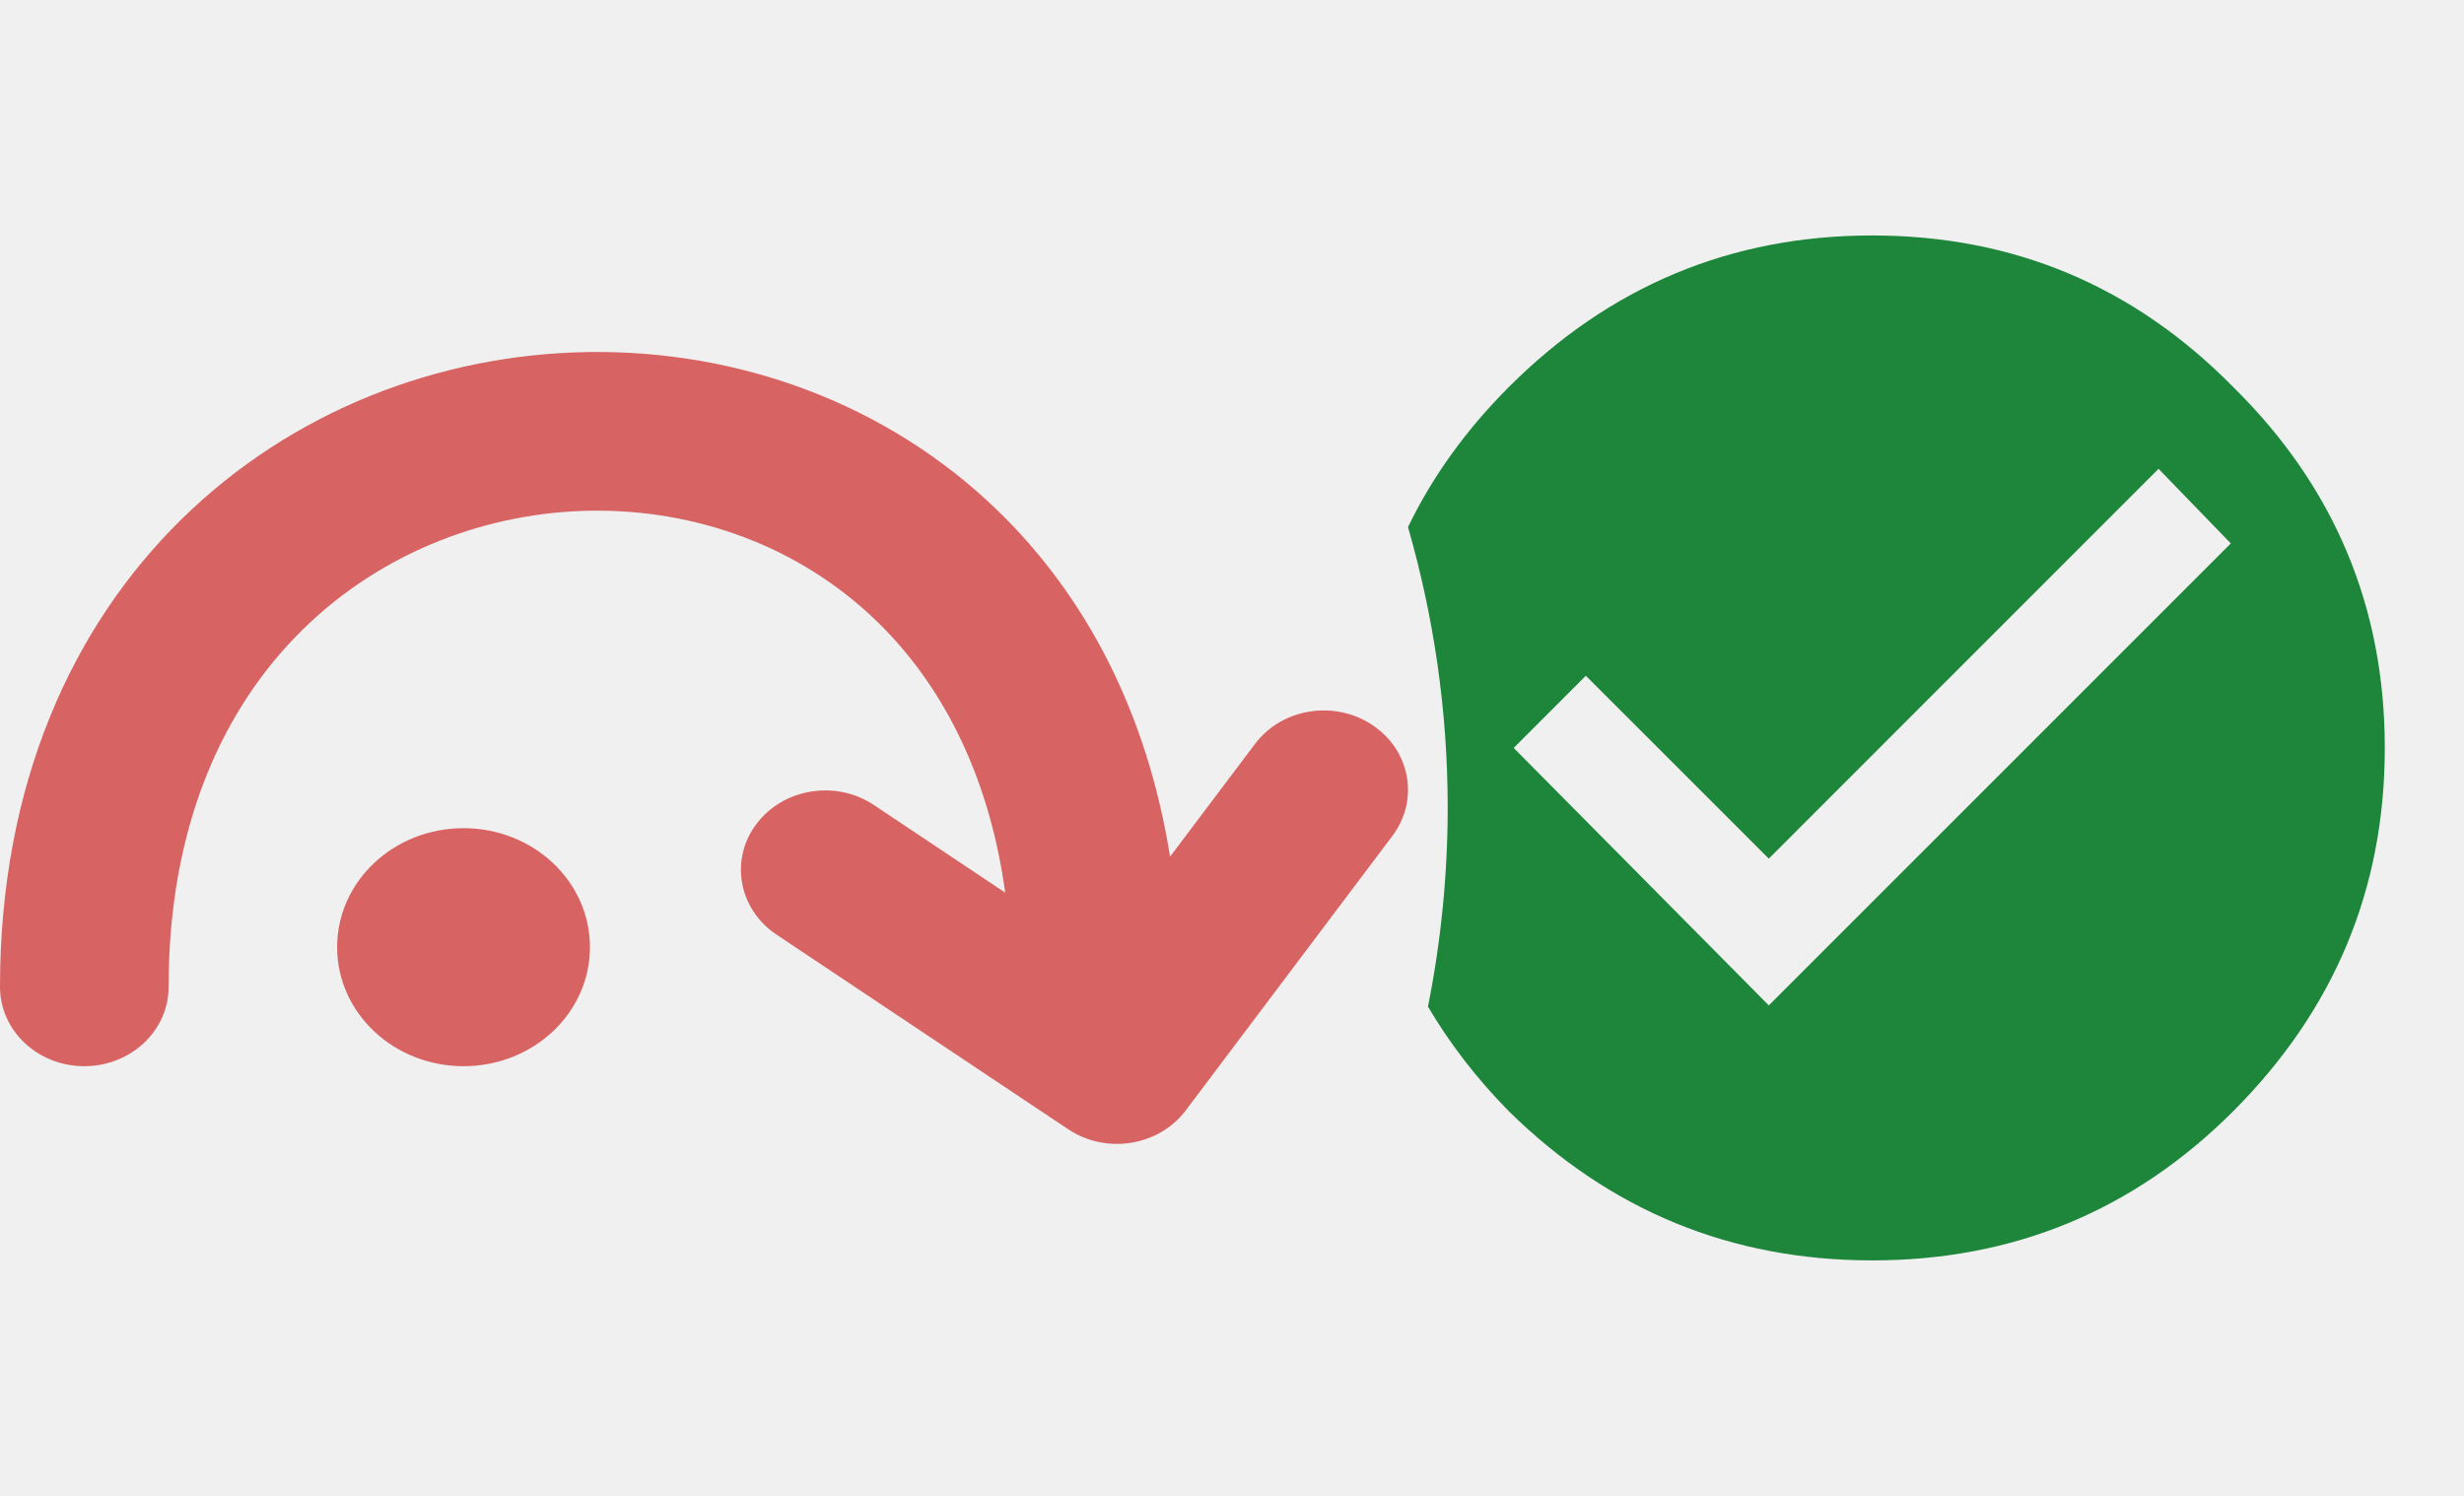
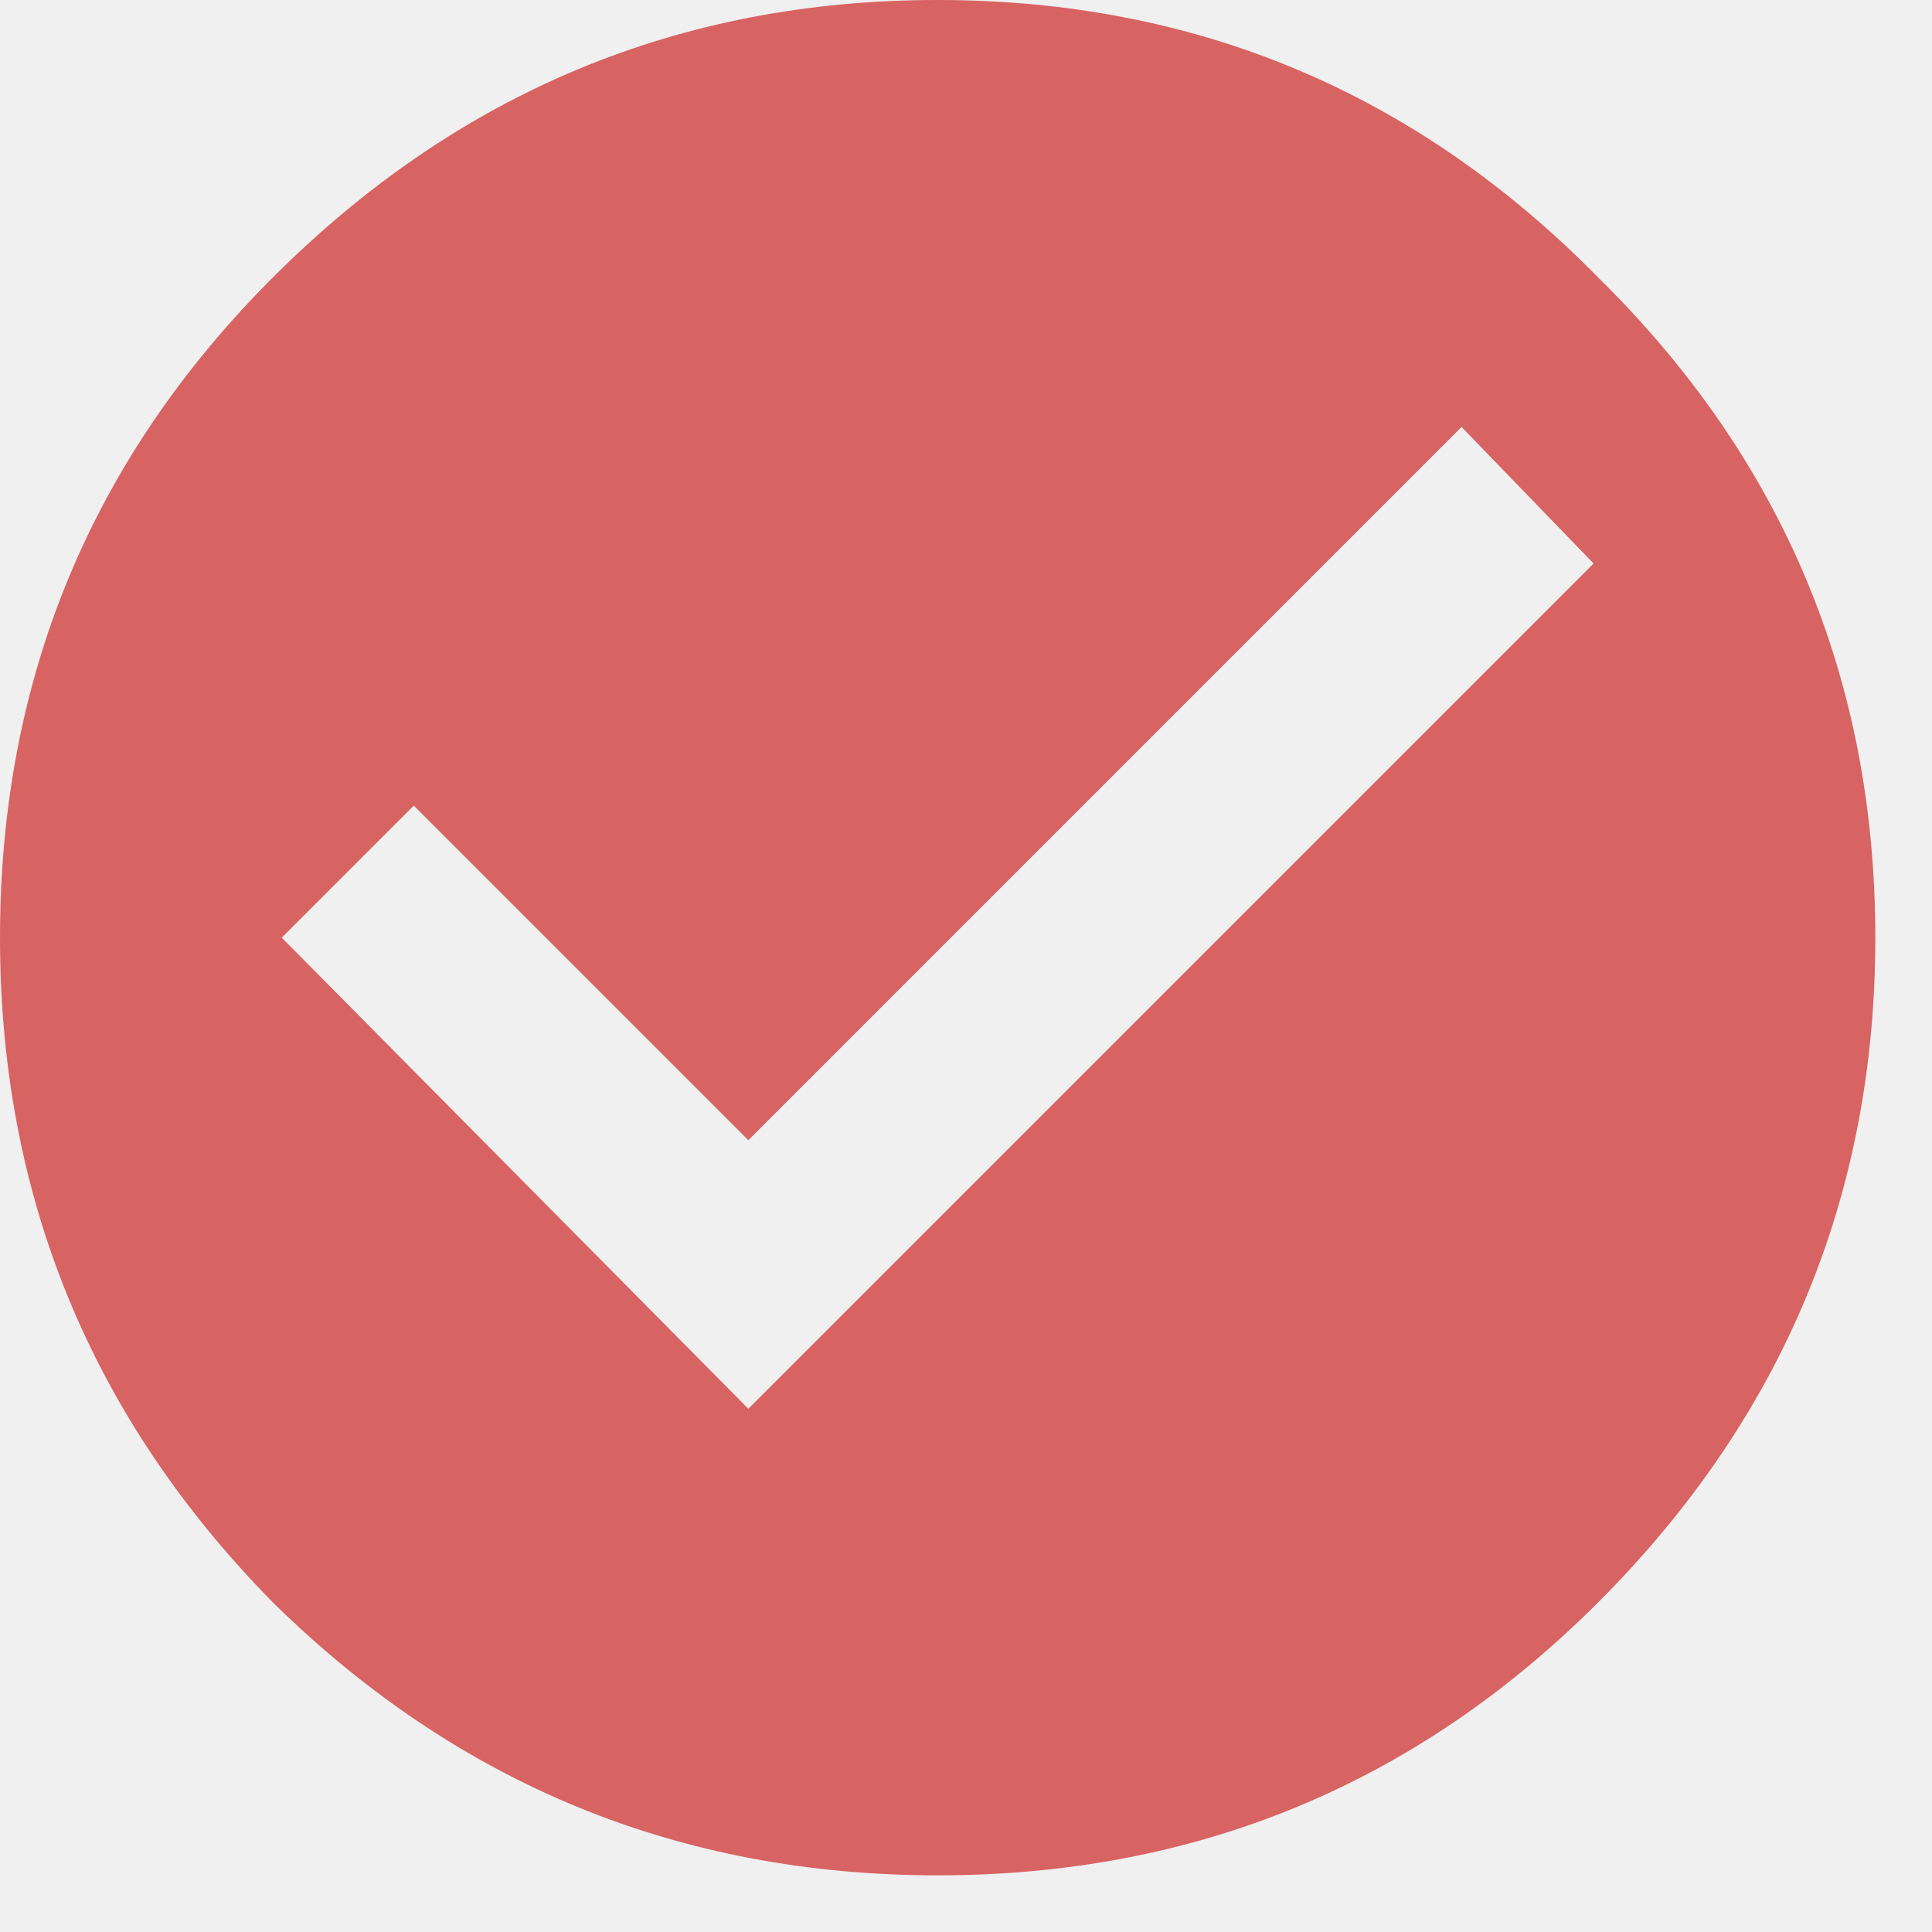
- <svg xmlns="http://www.w3.org/2000/svg" width="28" height="17" viewBox="0 0 28 17" fill="none">
-   <g clip-path="url(#clip0_13186_338180)">
-     <path fill-rule="evenodd" clip-rule="evenodd" d="M6.718 5.804C4.392 5.837 1.916 7.557 1.916 11.216C1.916 11.714 1.487 12.117 0.958 12.117C0.429 12.117 0 11.714 0 11.216C0 6.616 3.27 4.048 6.69 4.001C8.376 3.977 10.071 4.572 11.343 5.808C12.337 6.775 13.035 8.095 13.296 9.736L14.261 8.455C14.567 8.048 15.164 7.952 15.596 8.24C16.028 8.528 16.129 9.091 15.824 9.498L13.474 12.62C13.168 13.026 12.57 13.122 12.139 12.834L8.823 10.621C8.392 10.333 8.29 9.77 8.596 9.364C8.902 8.957 9.5 8.861 9.931 9.149L11.423 10.145C11.232 8.76 10.674 7.751 9.967 7.064C9.084 6.205 7.906 5.788 6.718 5.804ZM5.268 12.117C6.061 12.117 6.704 11.512 6.704 10.764C6.704 10.017 6.061 9.412 5.268 9.412C4.474 9.412 3.831 10.017 3.831 10.764C3.831 11.512 4.474 12.117 5.268 12.117Z" fill="#D86363" />
-     <path d="M21.275 2.676C22.88 2.676 24.247 3.25 25.377 4.398C26.525 5.529 27.1 6.896 27.1 8.5C27.1 10.104 26.525 11.48 25.377 12.629C24.247 13.759 22.88 14.324 21.275 14.324C19.671 14.324 18.295 13.759 17.146 12.629C16.78 12.257 16.474 11.86 16.227 11.44C16.373 10.707 16.451 9.951 16.451 9.176C16.451 8.07 16.291 7.002 16 5.99C16.277 5.416 16.66 4.885 17.146 4.398C18.295 3.25 19.671 2.676 21.275 2.676ZM20.1 9.758L18.021 7.68L17.201 8.5L20.1 11.426L25.35 6.176L24.529 5.328L20.1 9.758Z" fill="#1D863B" />
-   </g>
-   <defs>
-     <clipPath id="clip0_13186_338180">
-       <rect width="27.1" height="17" fill="white" />
-     </clipPath>
-   </defs>
+ <svg xmlns="http://www.w3.org/2000/svg" width="12" height="12" viewBox="0 0 12 12" fill="none">
+   <path d="M4.648 8.75L9.898 3.5L9.078 2.652L4.648 7.082L2.57 5.004L1.75 5.824L4.648 8.75ZM1.695 1.723C2.844 0.574 4.22 0 5.824 0C7.428 0 8.796 0.574 9.926 1.723C11.074 2.853 11.648 4.22 11.648 5.824C11.648 7.428 11.074 8.805 9.926 9.953C8.796 11.083 7.428 11.648 5.824 11.648C4.22 11.648 2.844 11.083 1.695 9.953C0.565 8.805 0 7.428 0 5.824C0 4.22 0.565 2.853 1.695 1.723Z" fill="#D86363" />
</svg>
